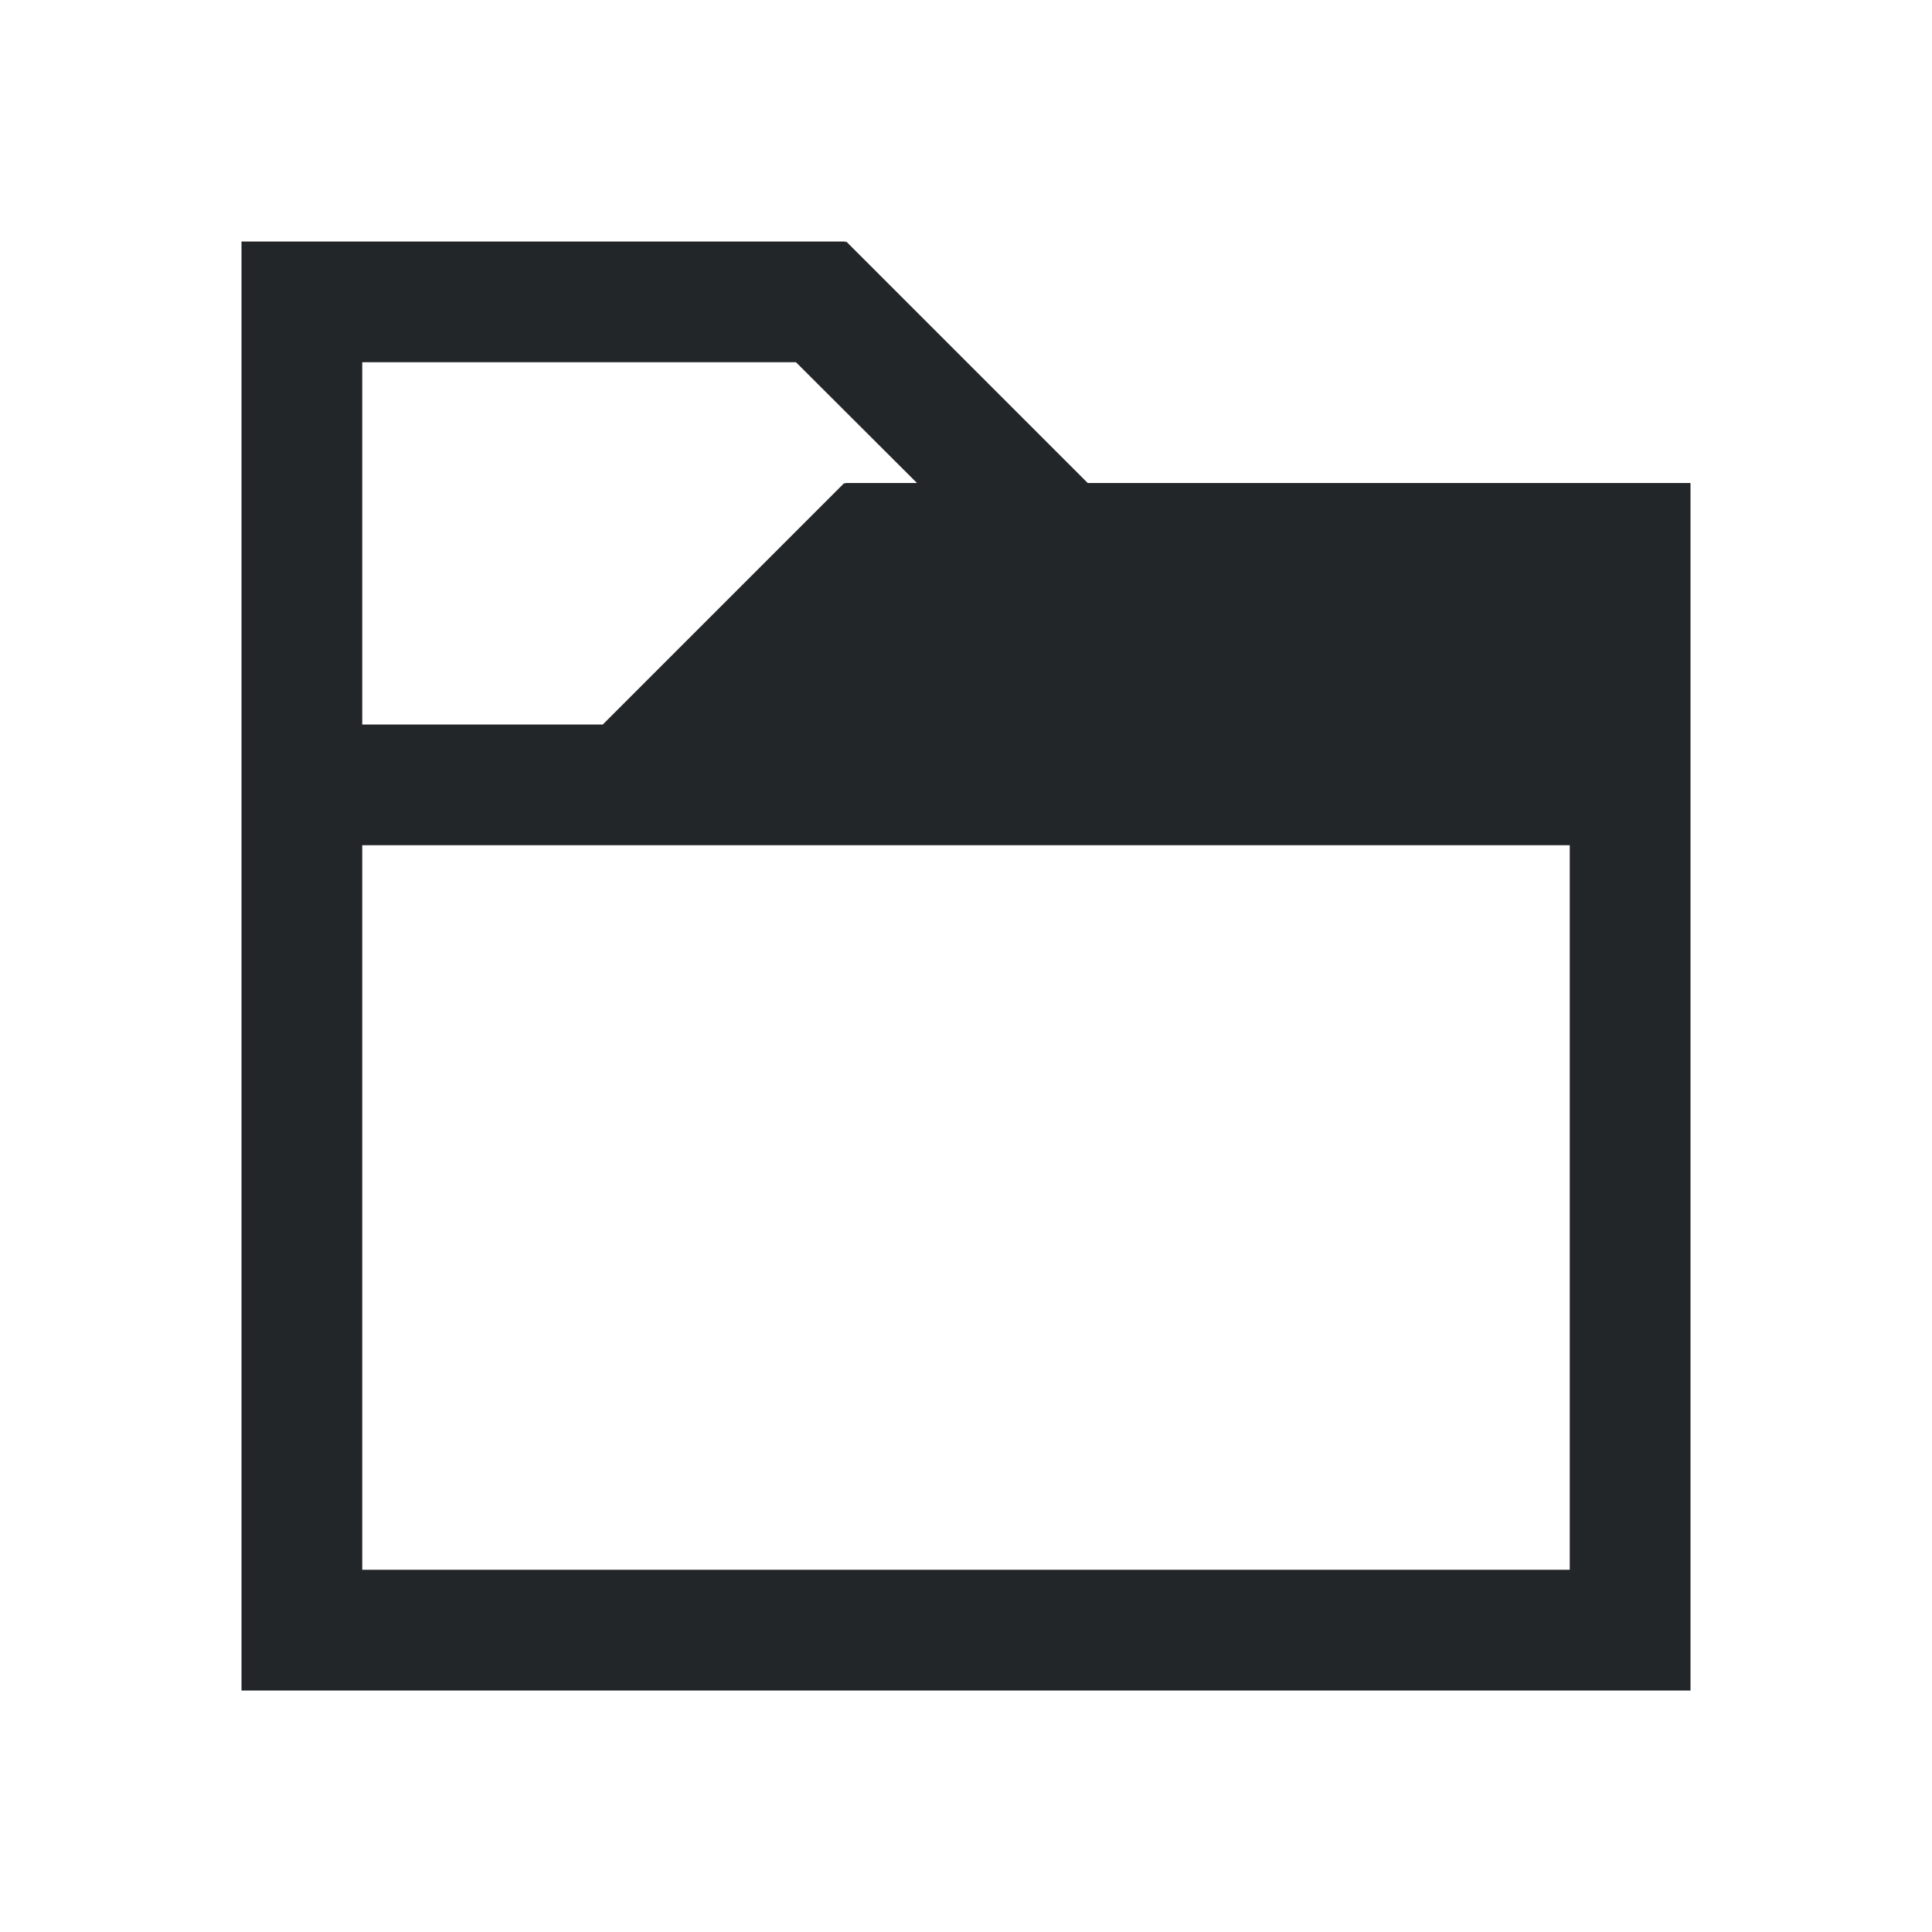
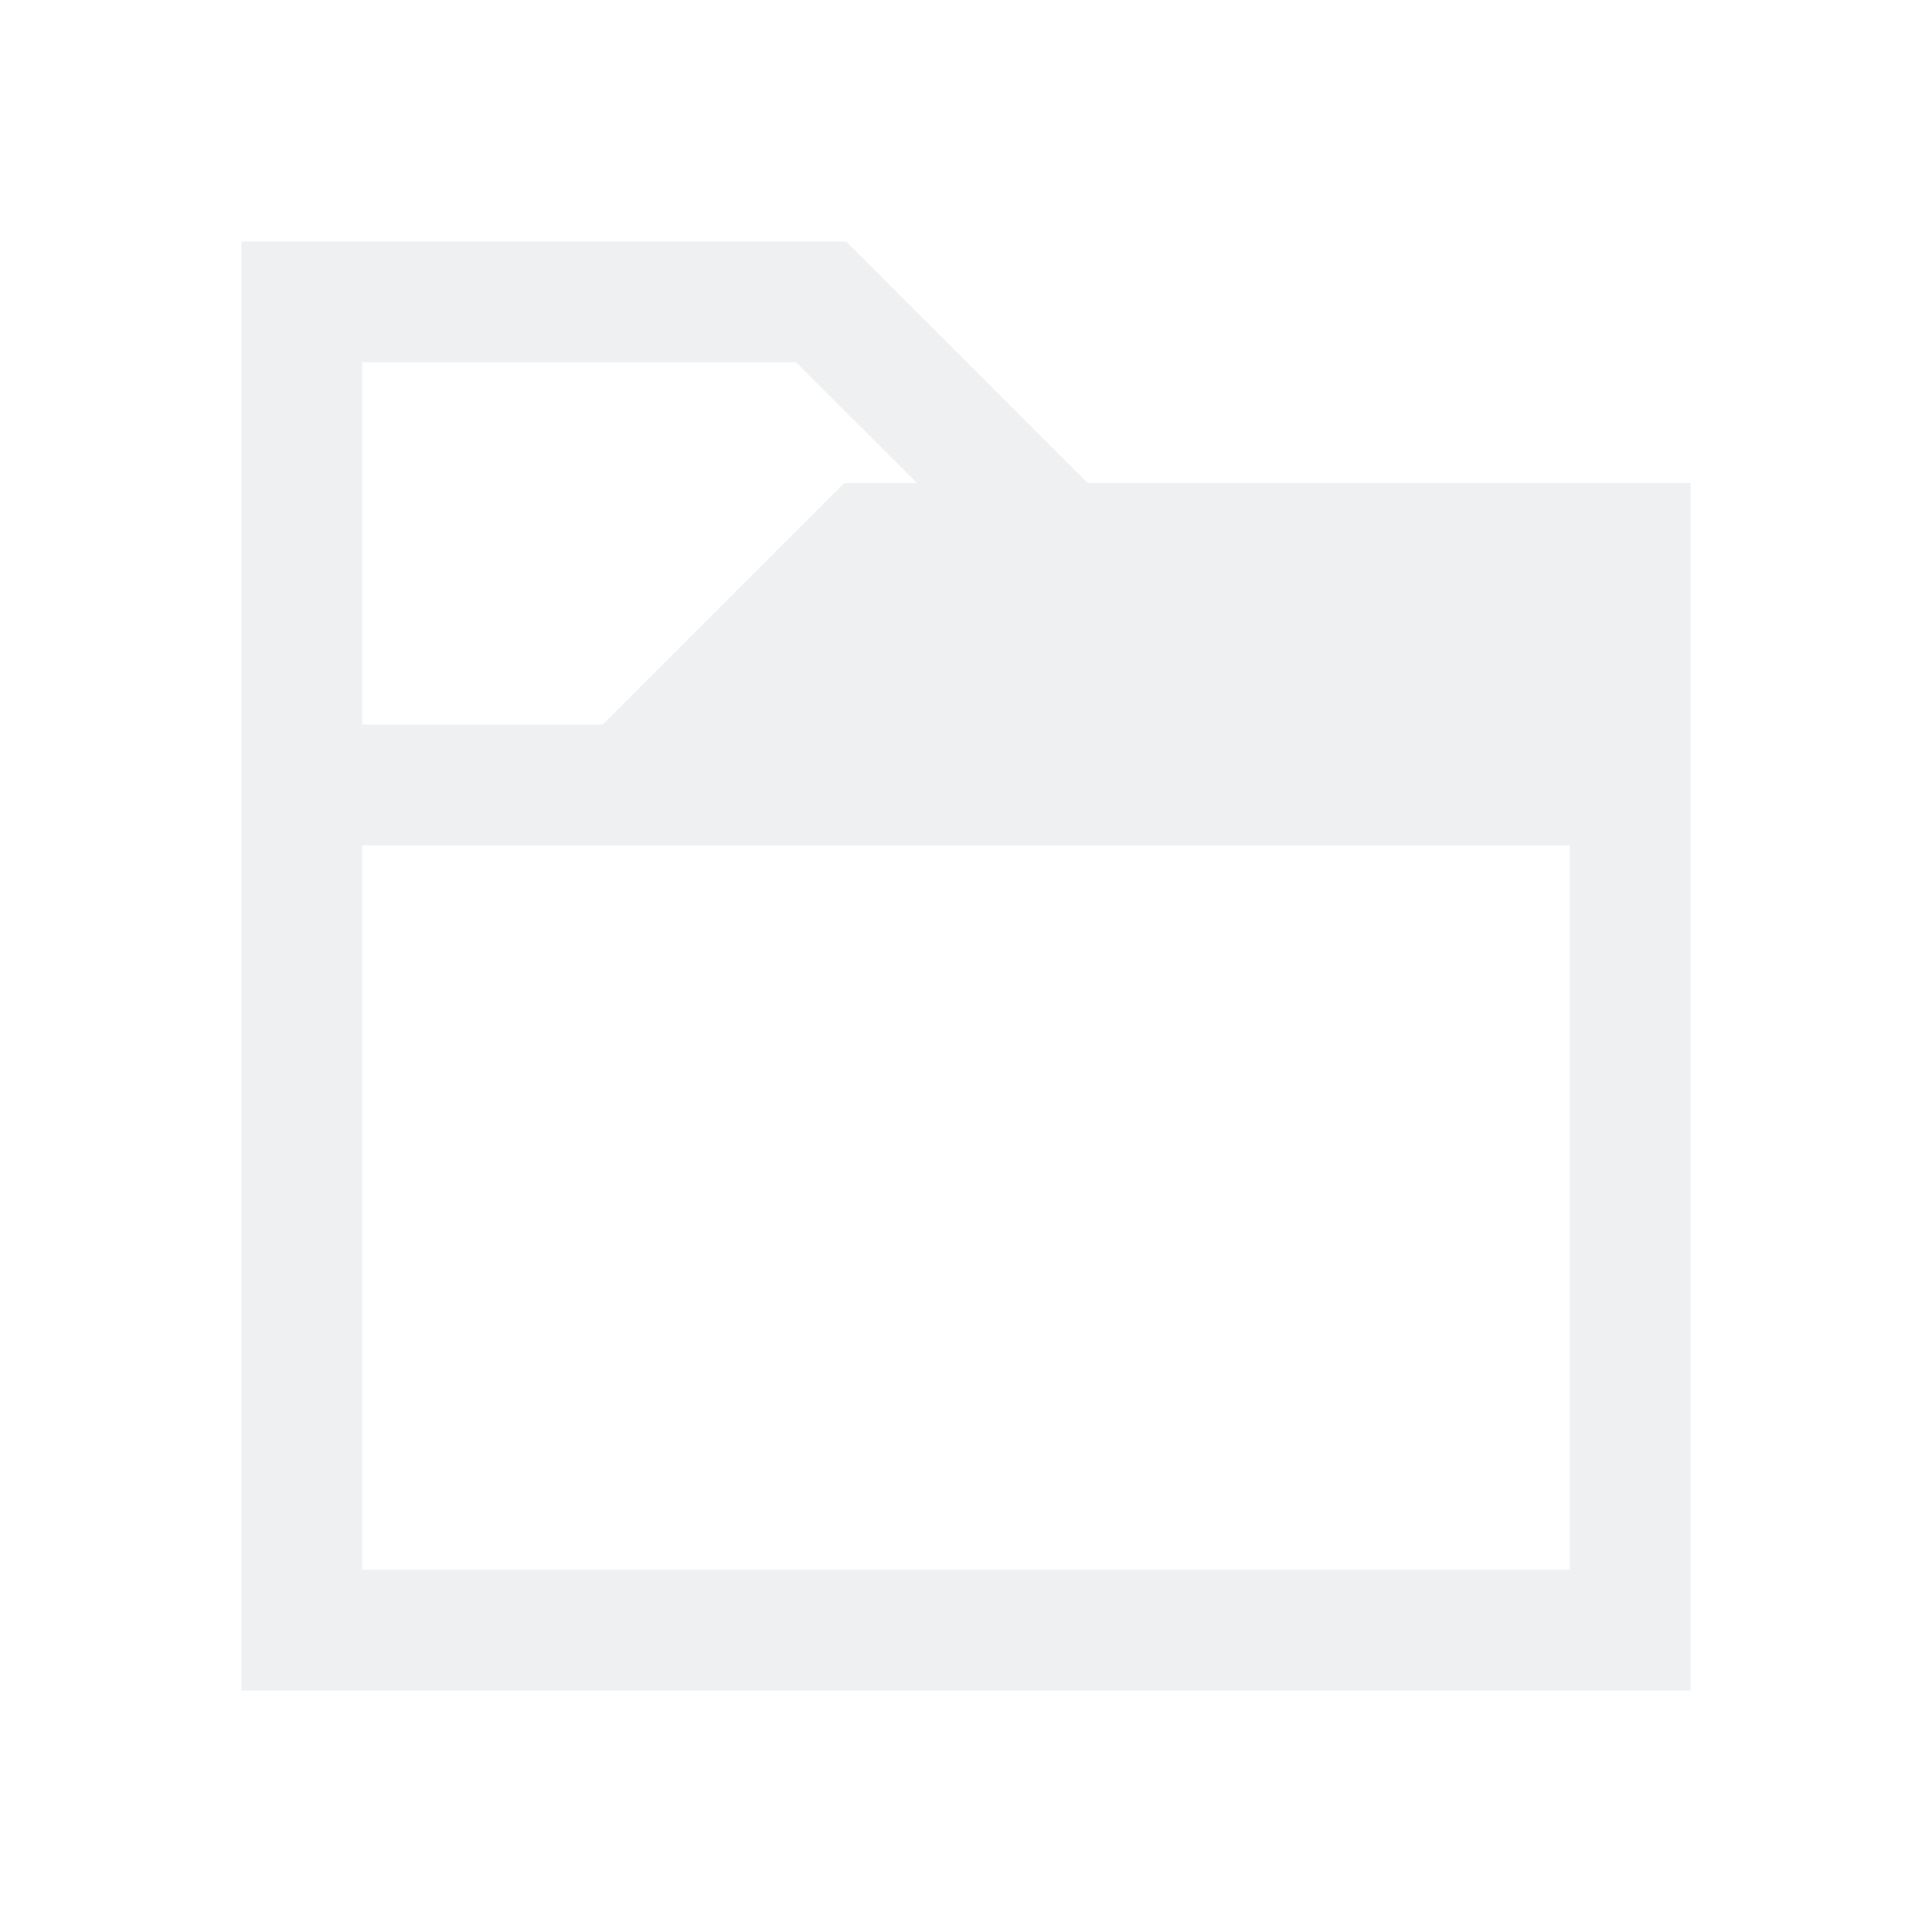
<svg xmlns="http://www.w3.org/2000/svg" viewBox="0 0 16 16">
  <defs id="defs3051">
    <style type="text/css" id="current-color-scheme">
      .ColorScheme-Text {
-         color:#232629;
+         color:#eff0f1;
      }
      </style>
  </defs>
  <path style="fill:currentColor;fill-opacity:1;stroke:none" d="M 2 2 L 2 3 L 2 6 L 2 7 L 2 13 L 2 14 L 14 14 L 14 13 L 14 6 L 14 5 L 14 4 L 9.008 4 L 7.008 2 L 7 2.008 L 7 2 L 3 2 L 2 2 z M 3 3 L 6.592 3 L 7.594 4 L 7 4 L 7 4.008 L 6.992 4 L 4.992 6 L 3 6 L 3 3 z M 3 7 L 13 7 L 13 13 L 3 13 L 3 7 z " class="ColorScheme-Text" />
</svg>
